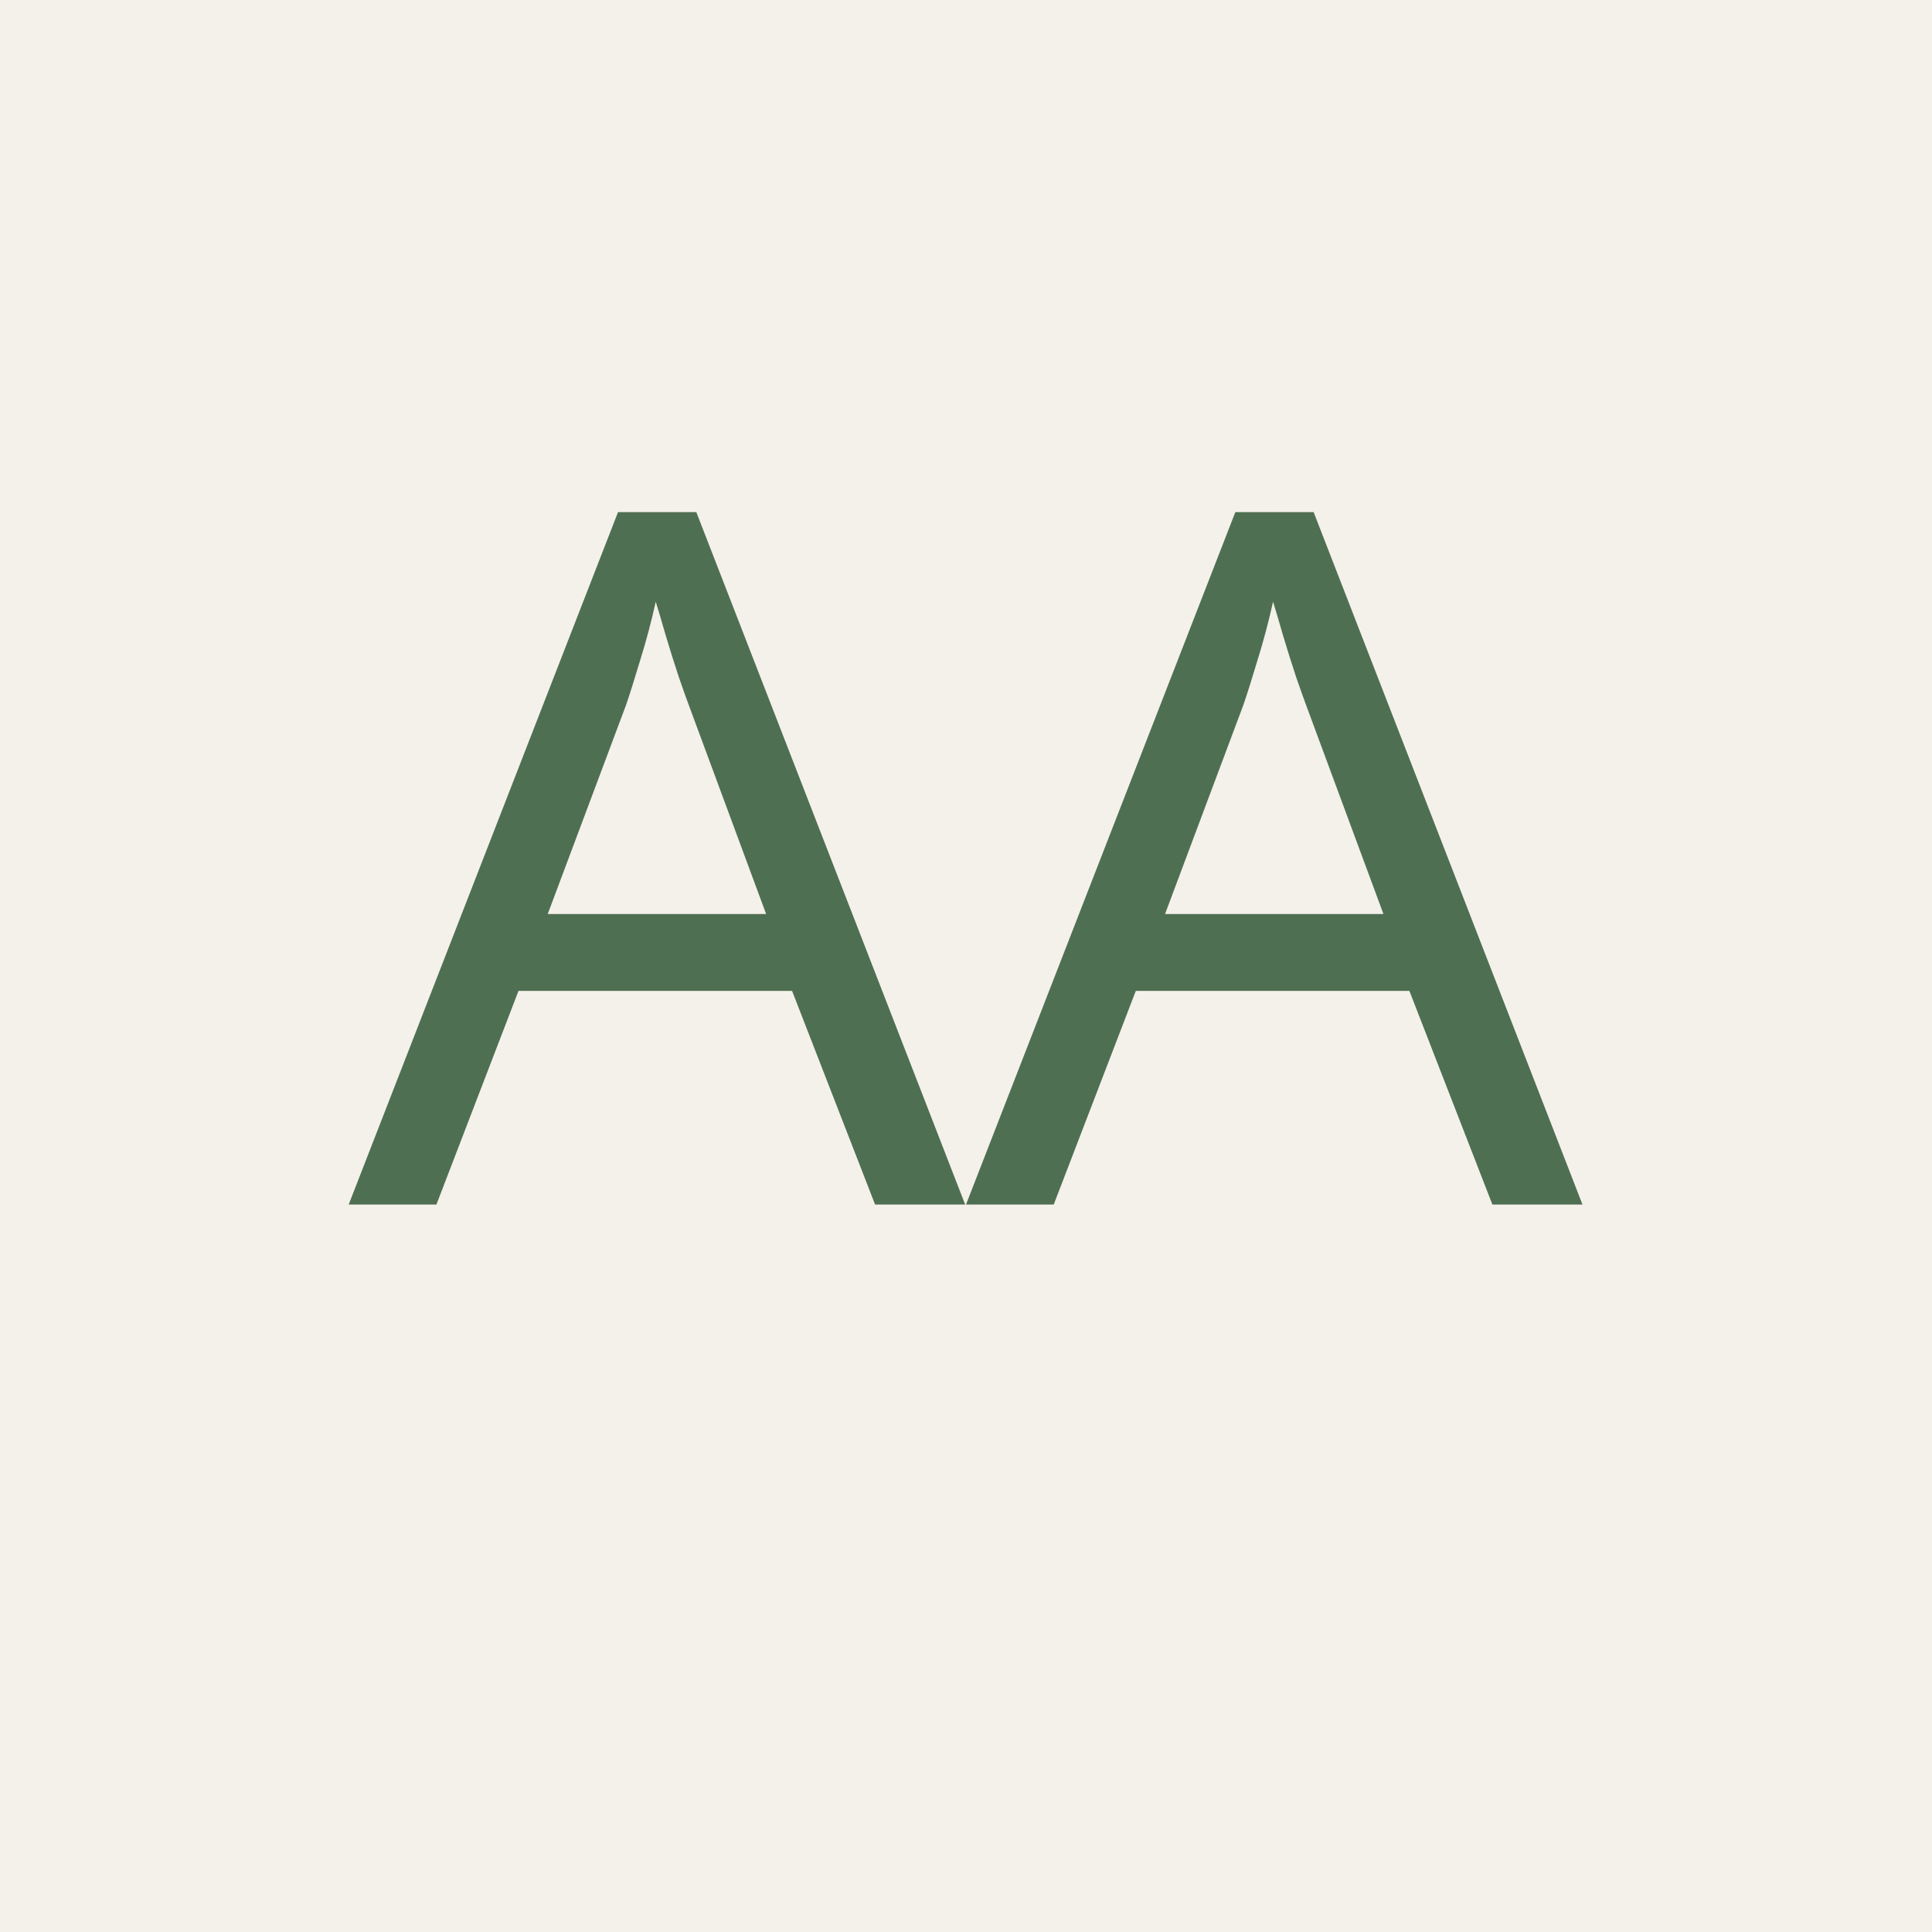
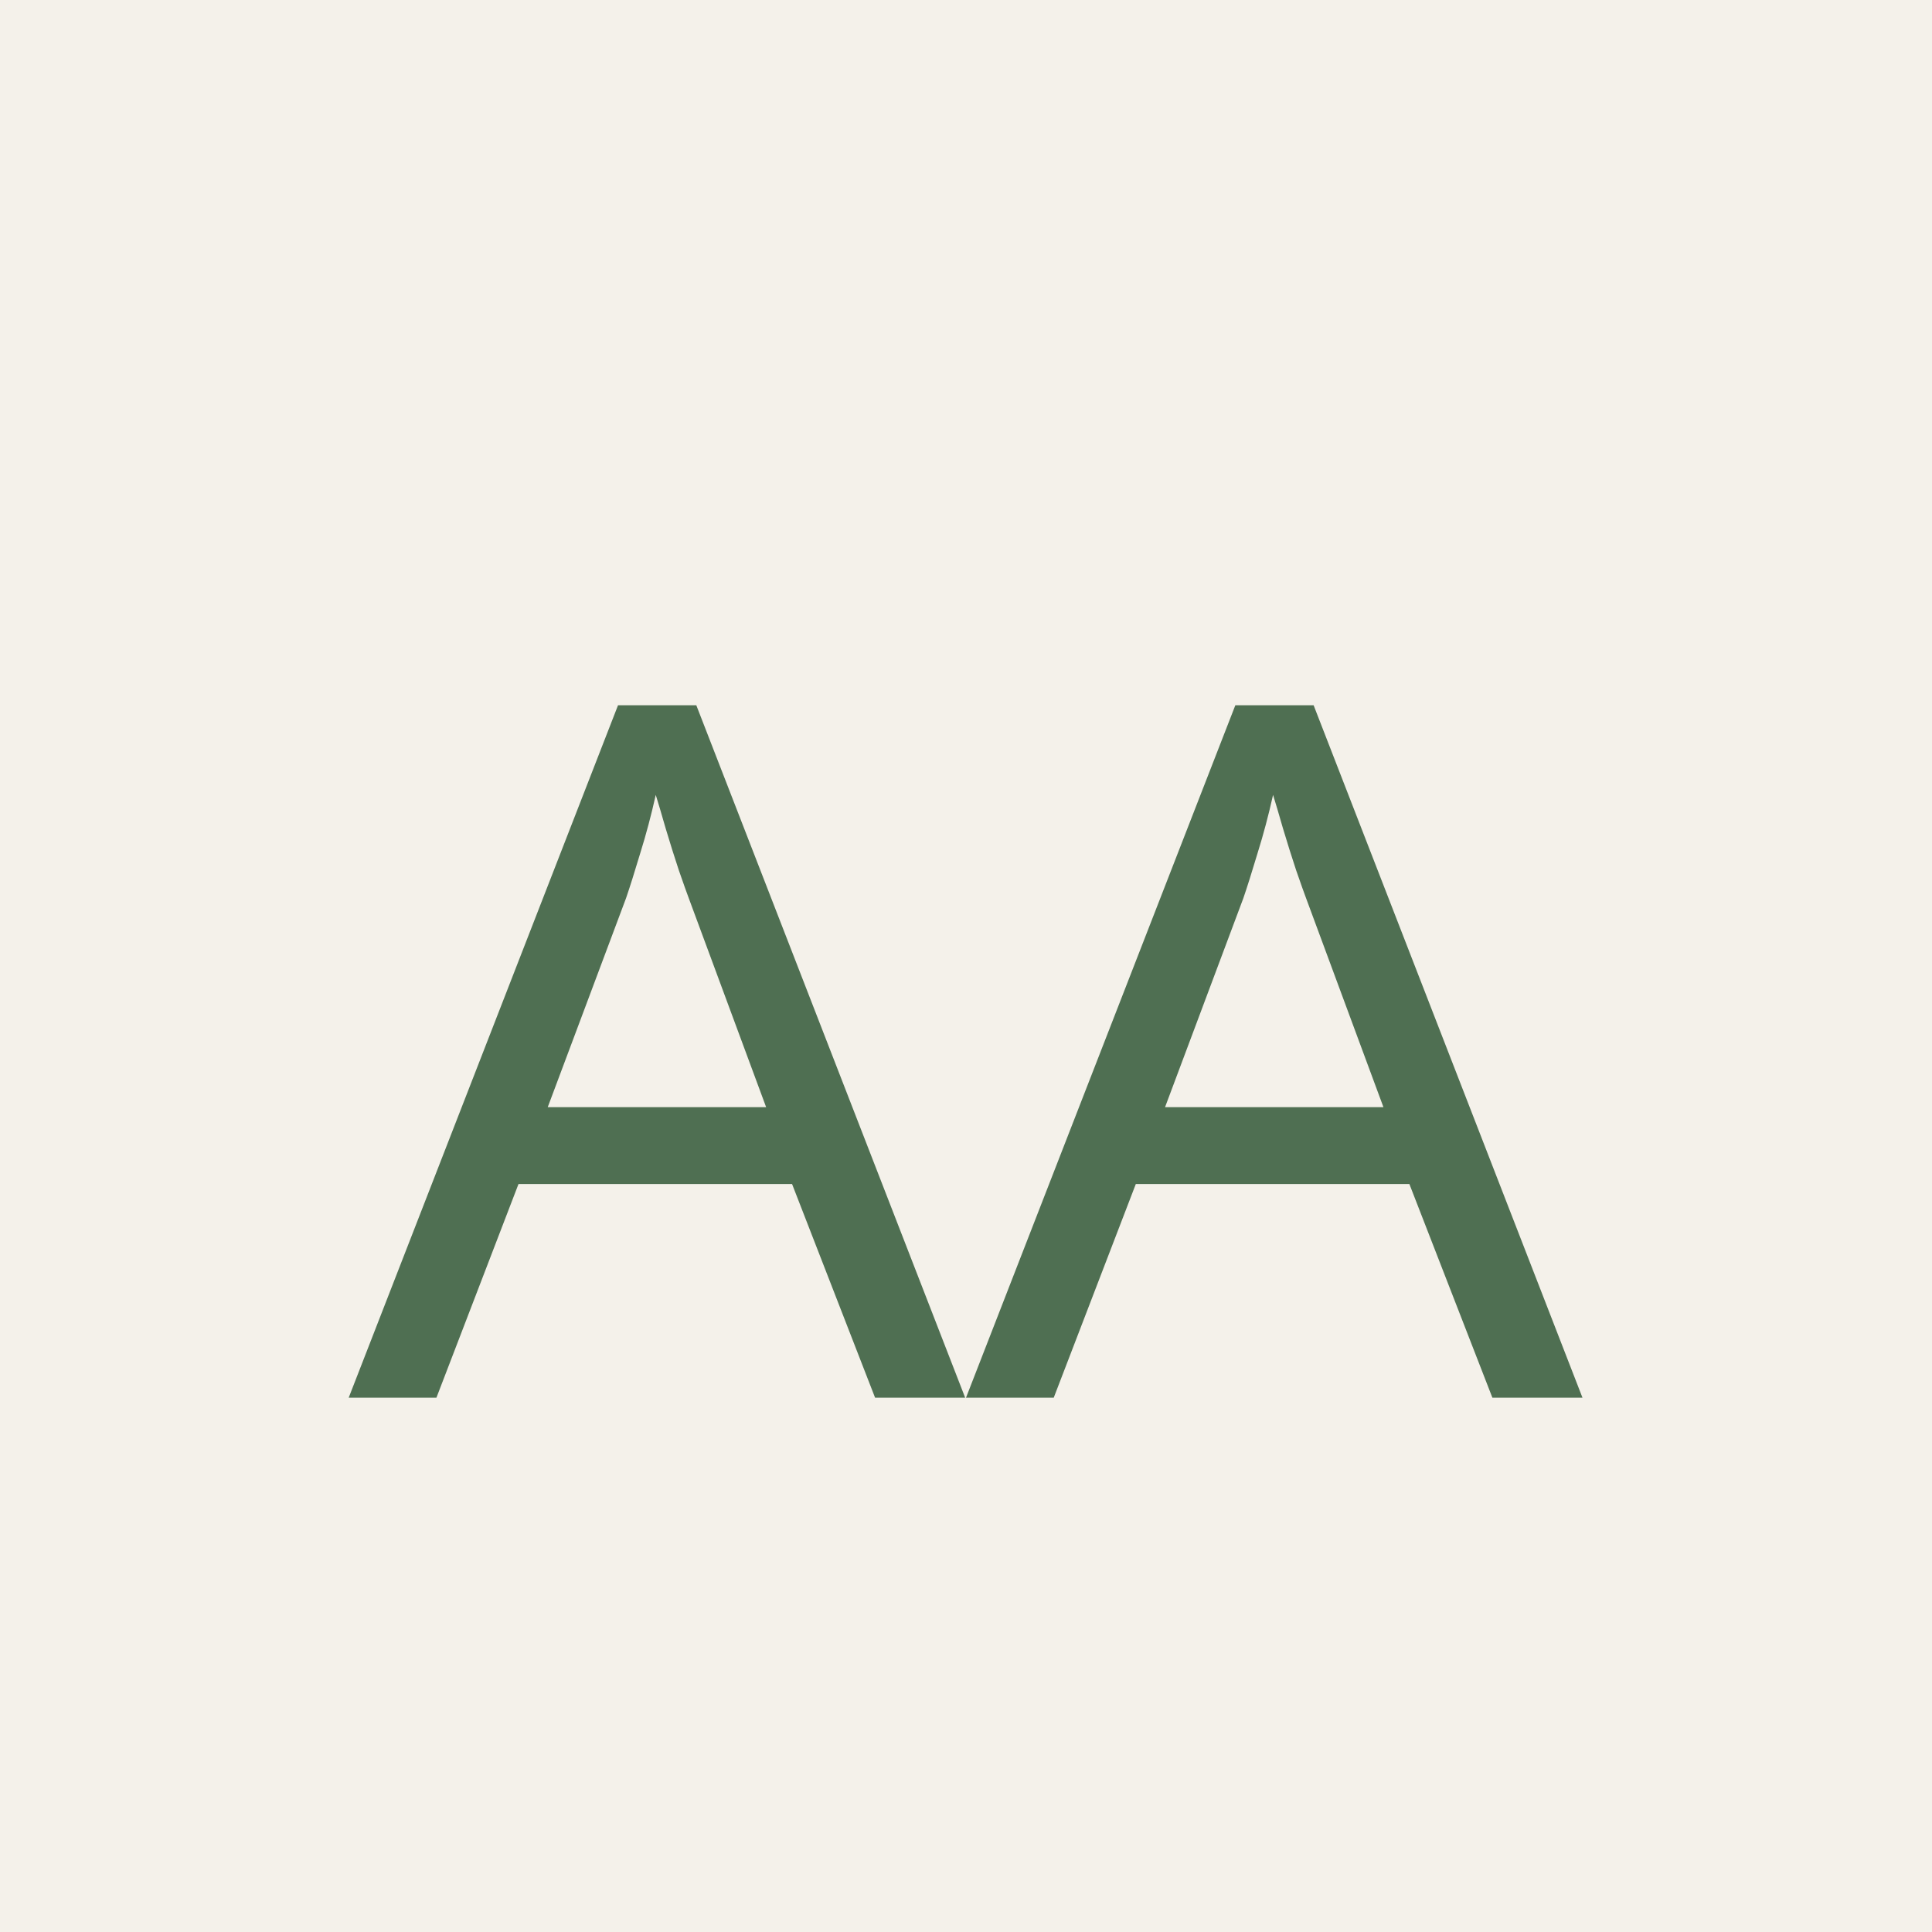
<svg xmlns="http://www.w3.org/2000/svg" width="64" height="64">
  <rect width="64" height="64" fill="#f4f1ea" />
-   <text x="50%" y="45%" text-anchor="middle" dominant-baseline="middle" font-family="Fraunces" font-size="32" fill="#4f6f52">AA</text>
+   <text x="50%" y="55%" text-anchor="middle" dominant-baseline="middle" font-family="Fraunces" font-size="32" fill="#4f6f52">AA</text>
</svg>
